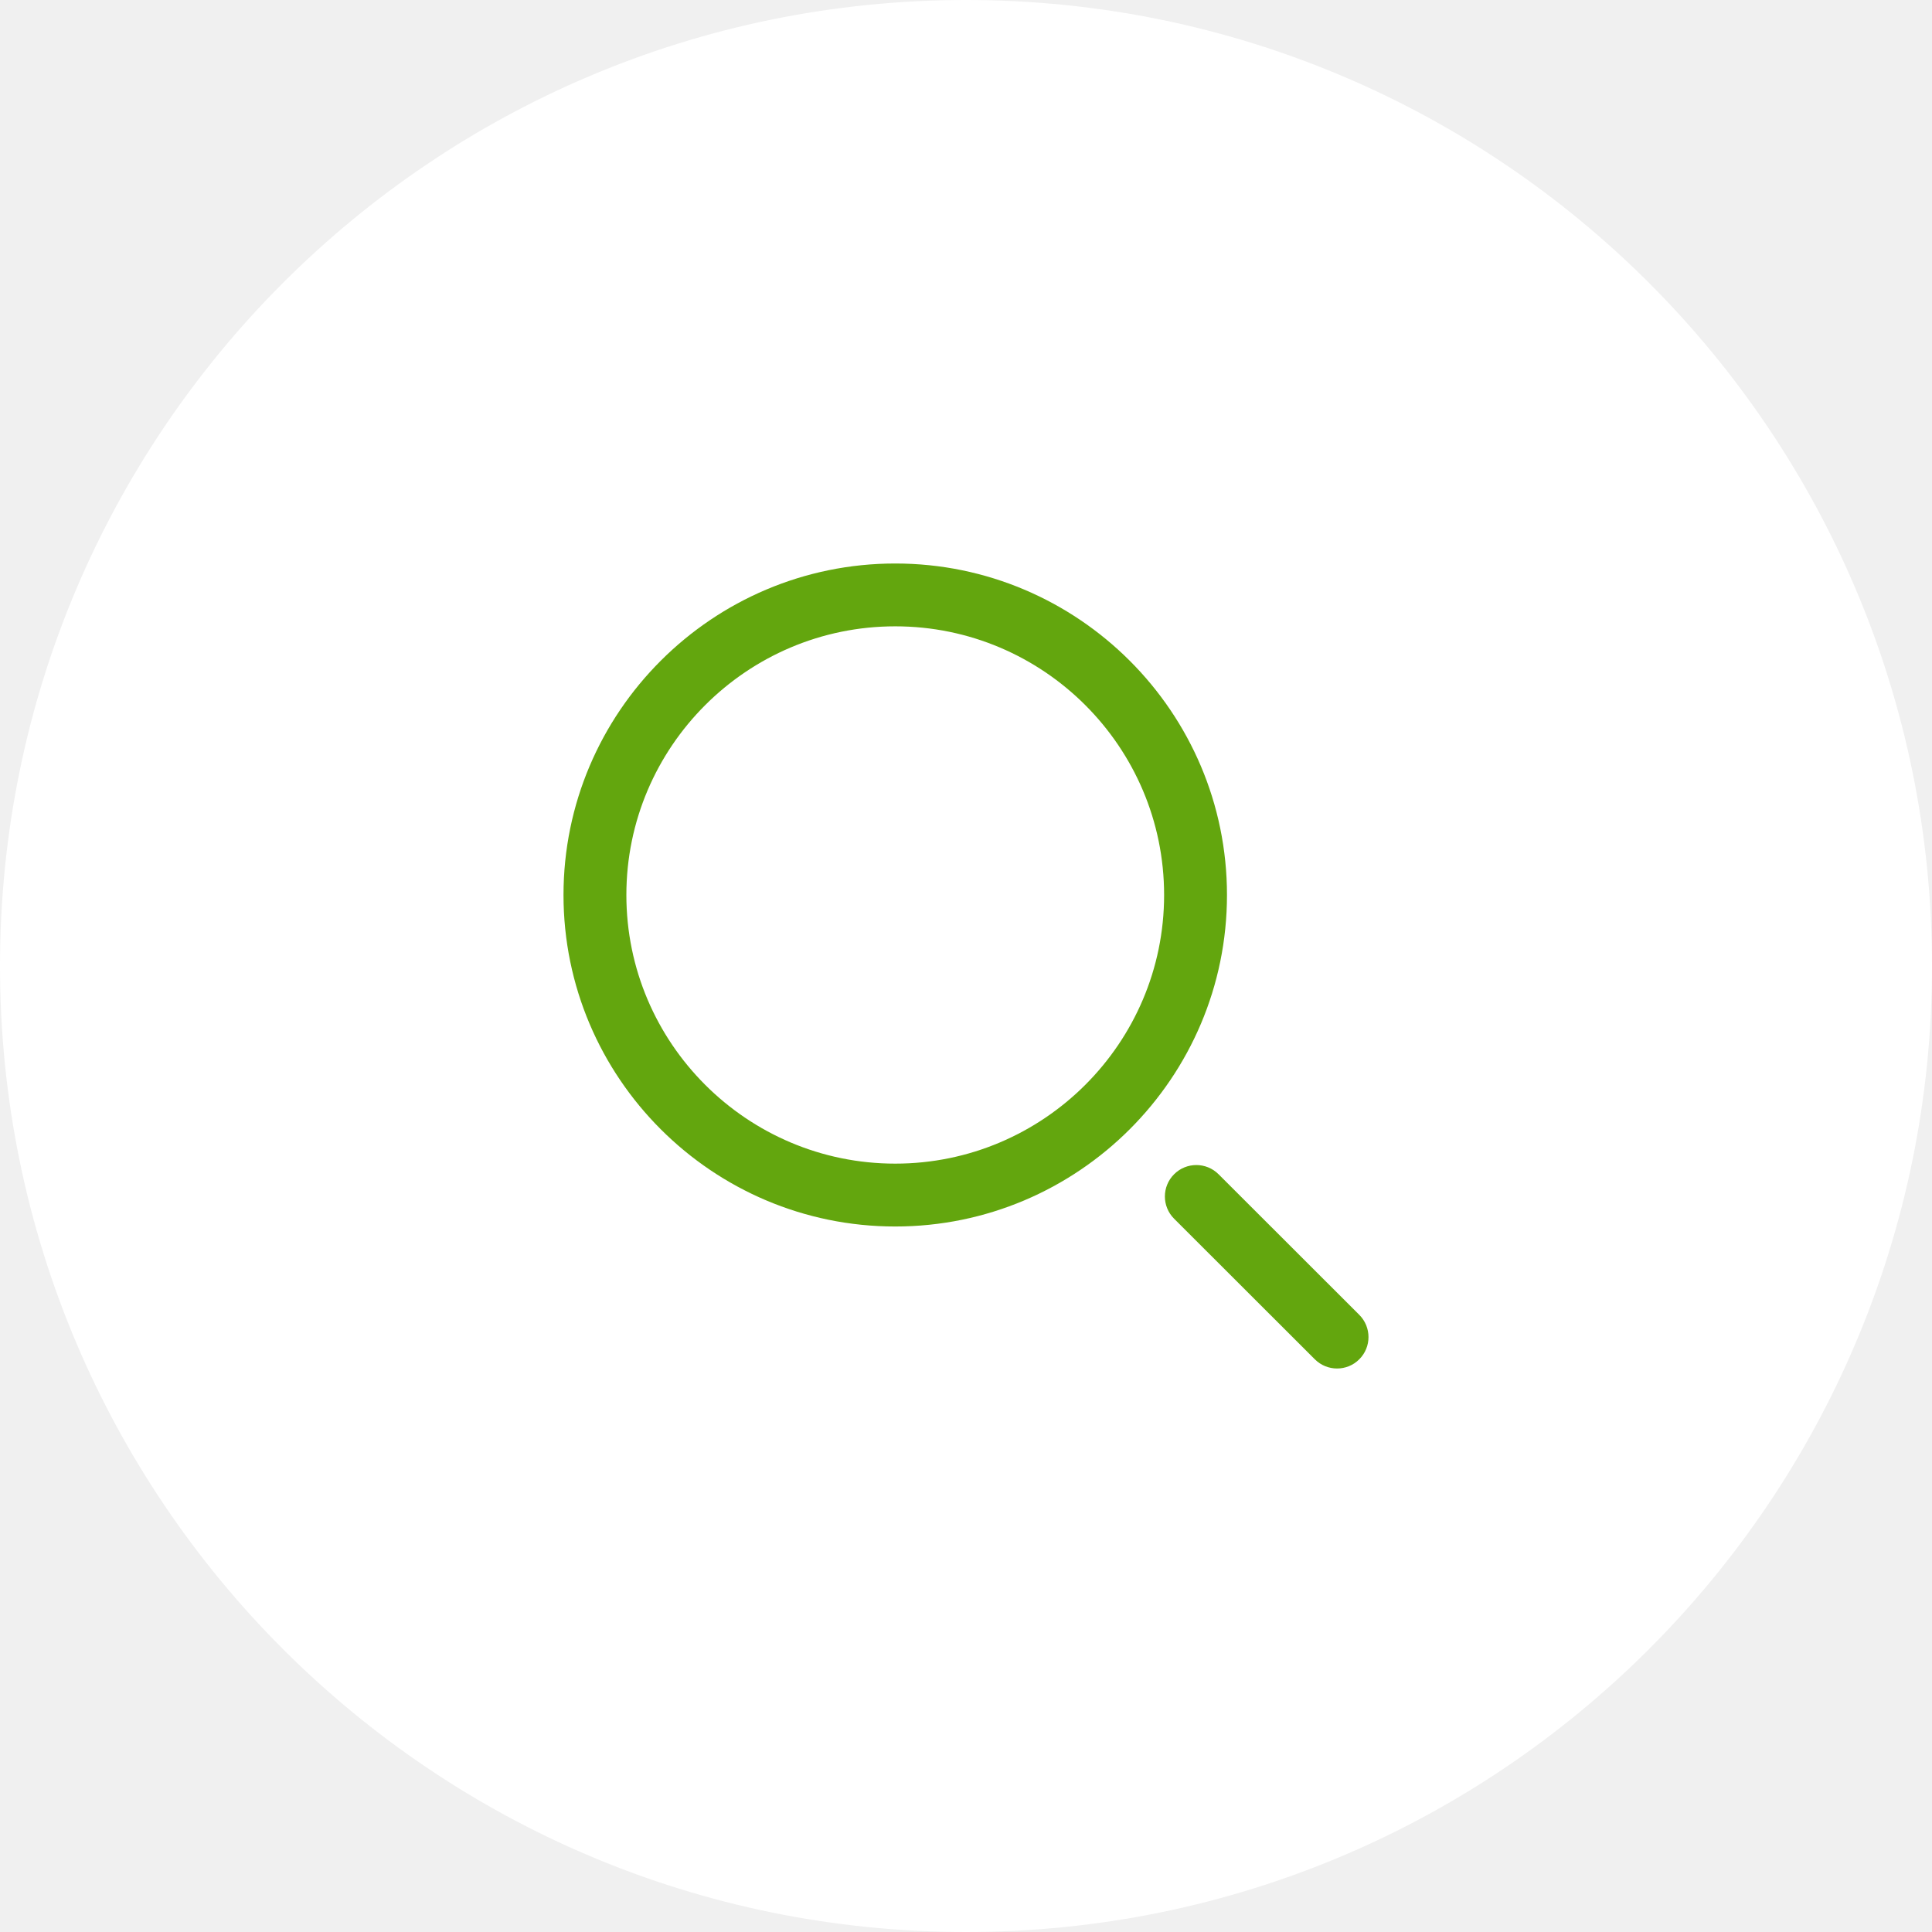
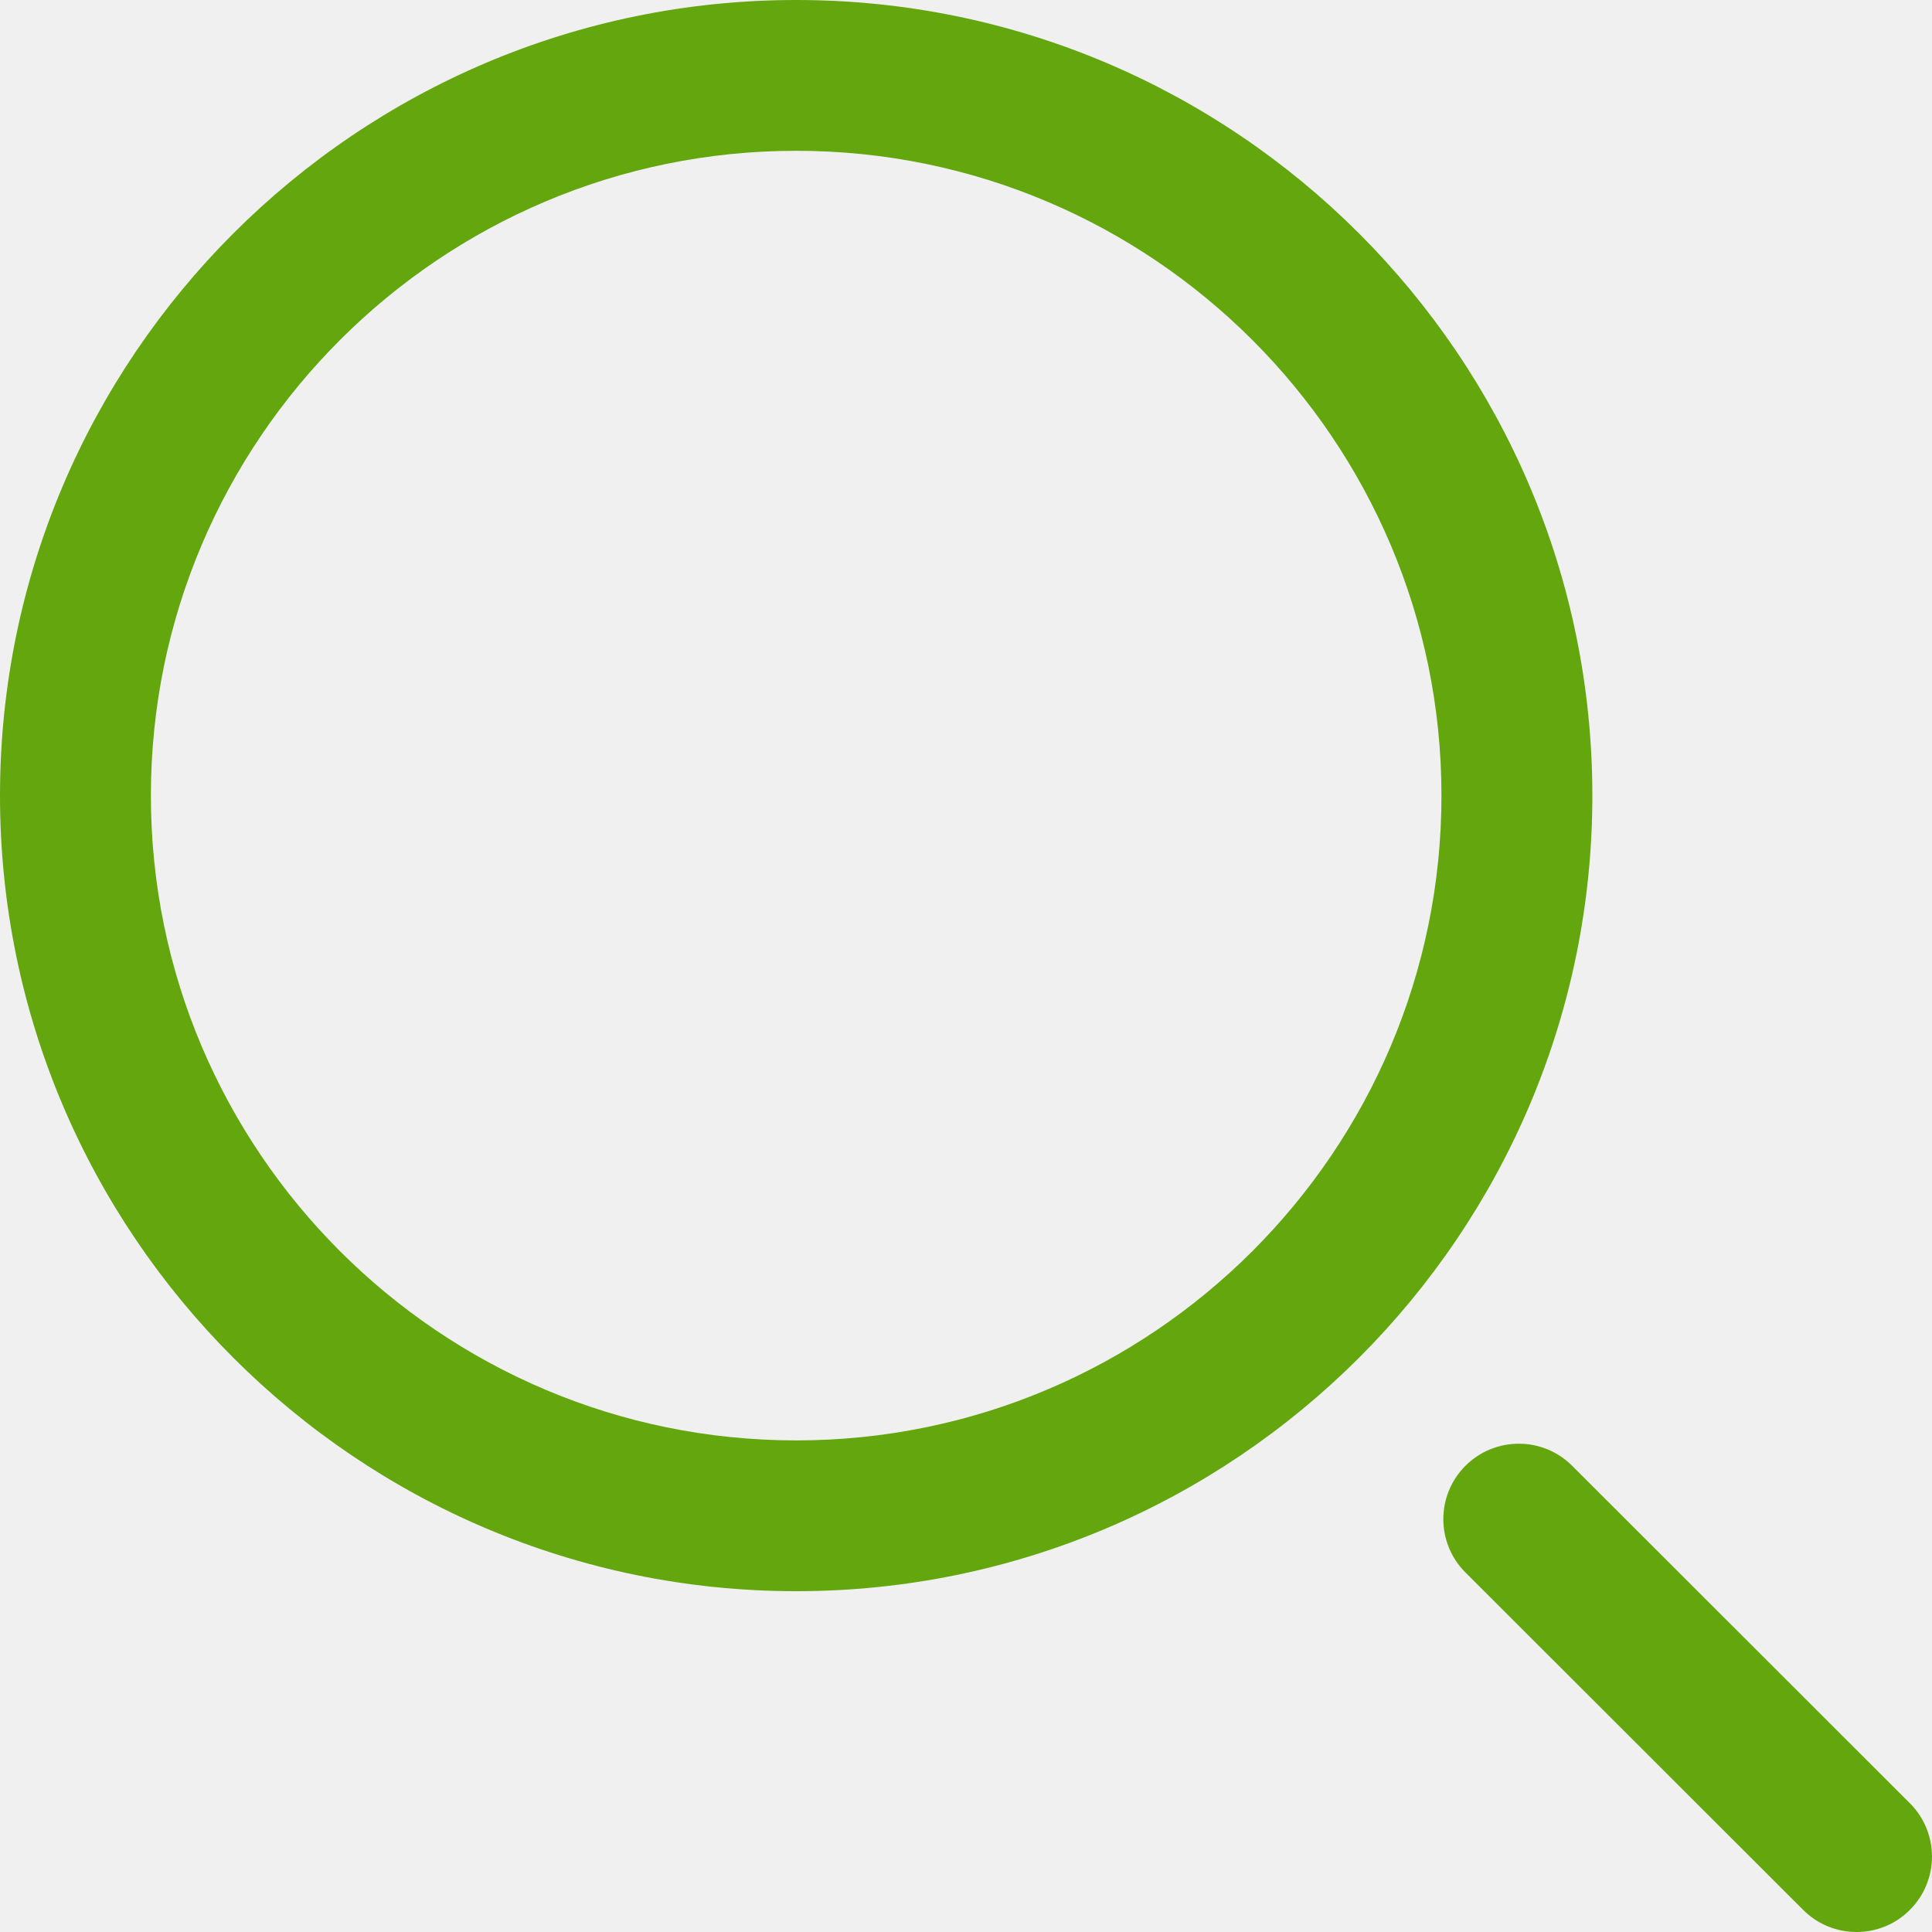
- <svg xmlns="http://www.w3.org/2000/svg" width="48" height="48" viewBox="0 0 48 48" fill="none">
-   <rect width="48" height="48" rx="24" fill="white" />
-   <path d="M22.242 30.472C17.697 30.472 14 26.777 14 22.236C14 17.695 17.697 14 22.242 14C26.787 14 30.484 17.695 30.484 22.236C30.484 26.777 26.787 30.472 22.242 30.472ZM22.242 15.561C18.559 15.561 15.562 18.555 15.562 22.236C15.562 25.916 18.559 28.91 22.242 28.91C25.925 28.91 28.922 25.916 28.922 22.236C28.922 18.555 25.925 15.561 22.242 15.561ZM33.771 33.771C34.076 33.467 34.076 32.972 33.771 32.667L30.275 29.174C29.97 28.869 29.475 28.869 29.17 29.174C28.865 29.479 28.865 29.973 29.17 30.278L32.666 33.771C32.819 33.924 33.019 34 33.219 34C33.419 34 33.619 33.924 33.771 33.771Z" fill="#63A60E" />
+ <svg xmlns="http://www.w3.org/2000/svg" width="20" height="20" viewBox="0 0 20 20" fill="none">
+   <path d="M8.242 16.472C3.697 16.472 0 12.777 0 8.236C0 3.695 3.697 0 8.242 0C12.787 0 16.484 3.695 16.484 8.236C16.484 12.777 12.787 16.472 8.242 16.472ZM8.242 1.561C4.559 1.561 1.562 4.556 1.562 8.236C1.562 11.916 4.559 14.911 8.242 14.911C11.925 14.911 14.922 11.916 14.922 8.236C14.922 4.556 11.925 1.561 8.242 1.561ZM19.771 19.771C20.076 19.466 20.076 18.972 19.771 18.667L16.275 15.174C15.97 14.869 15.475 14.869 15.17 15.174C14.865 15.479 14.865 15.973 15.17 16.278L18.666 19.771C18.819 19.924 19.019 20 19.219 20C19.419 20 19.619 19.924 19.771 19.771Z" fill="#63A60E" />
</svg>
